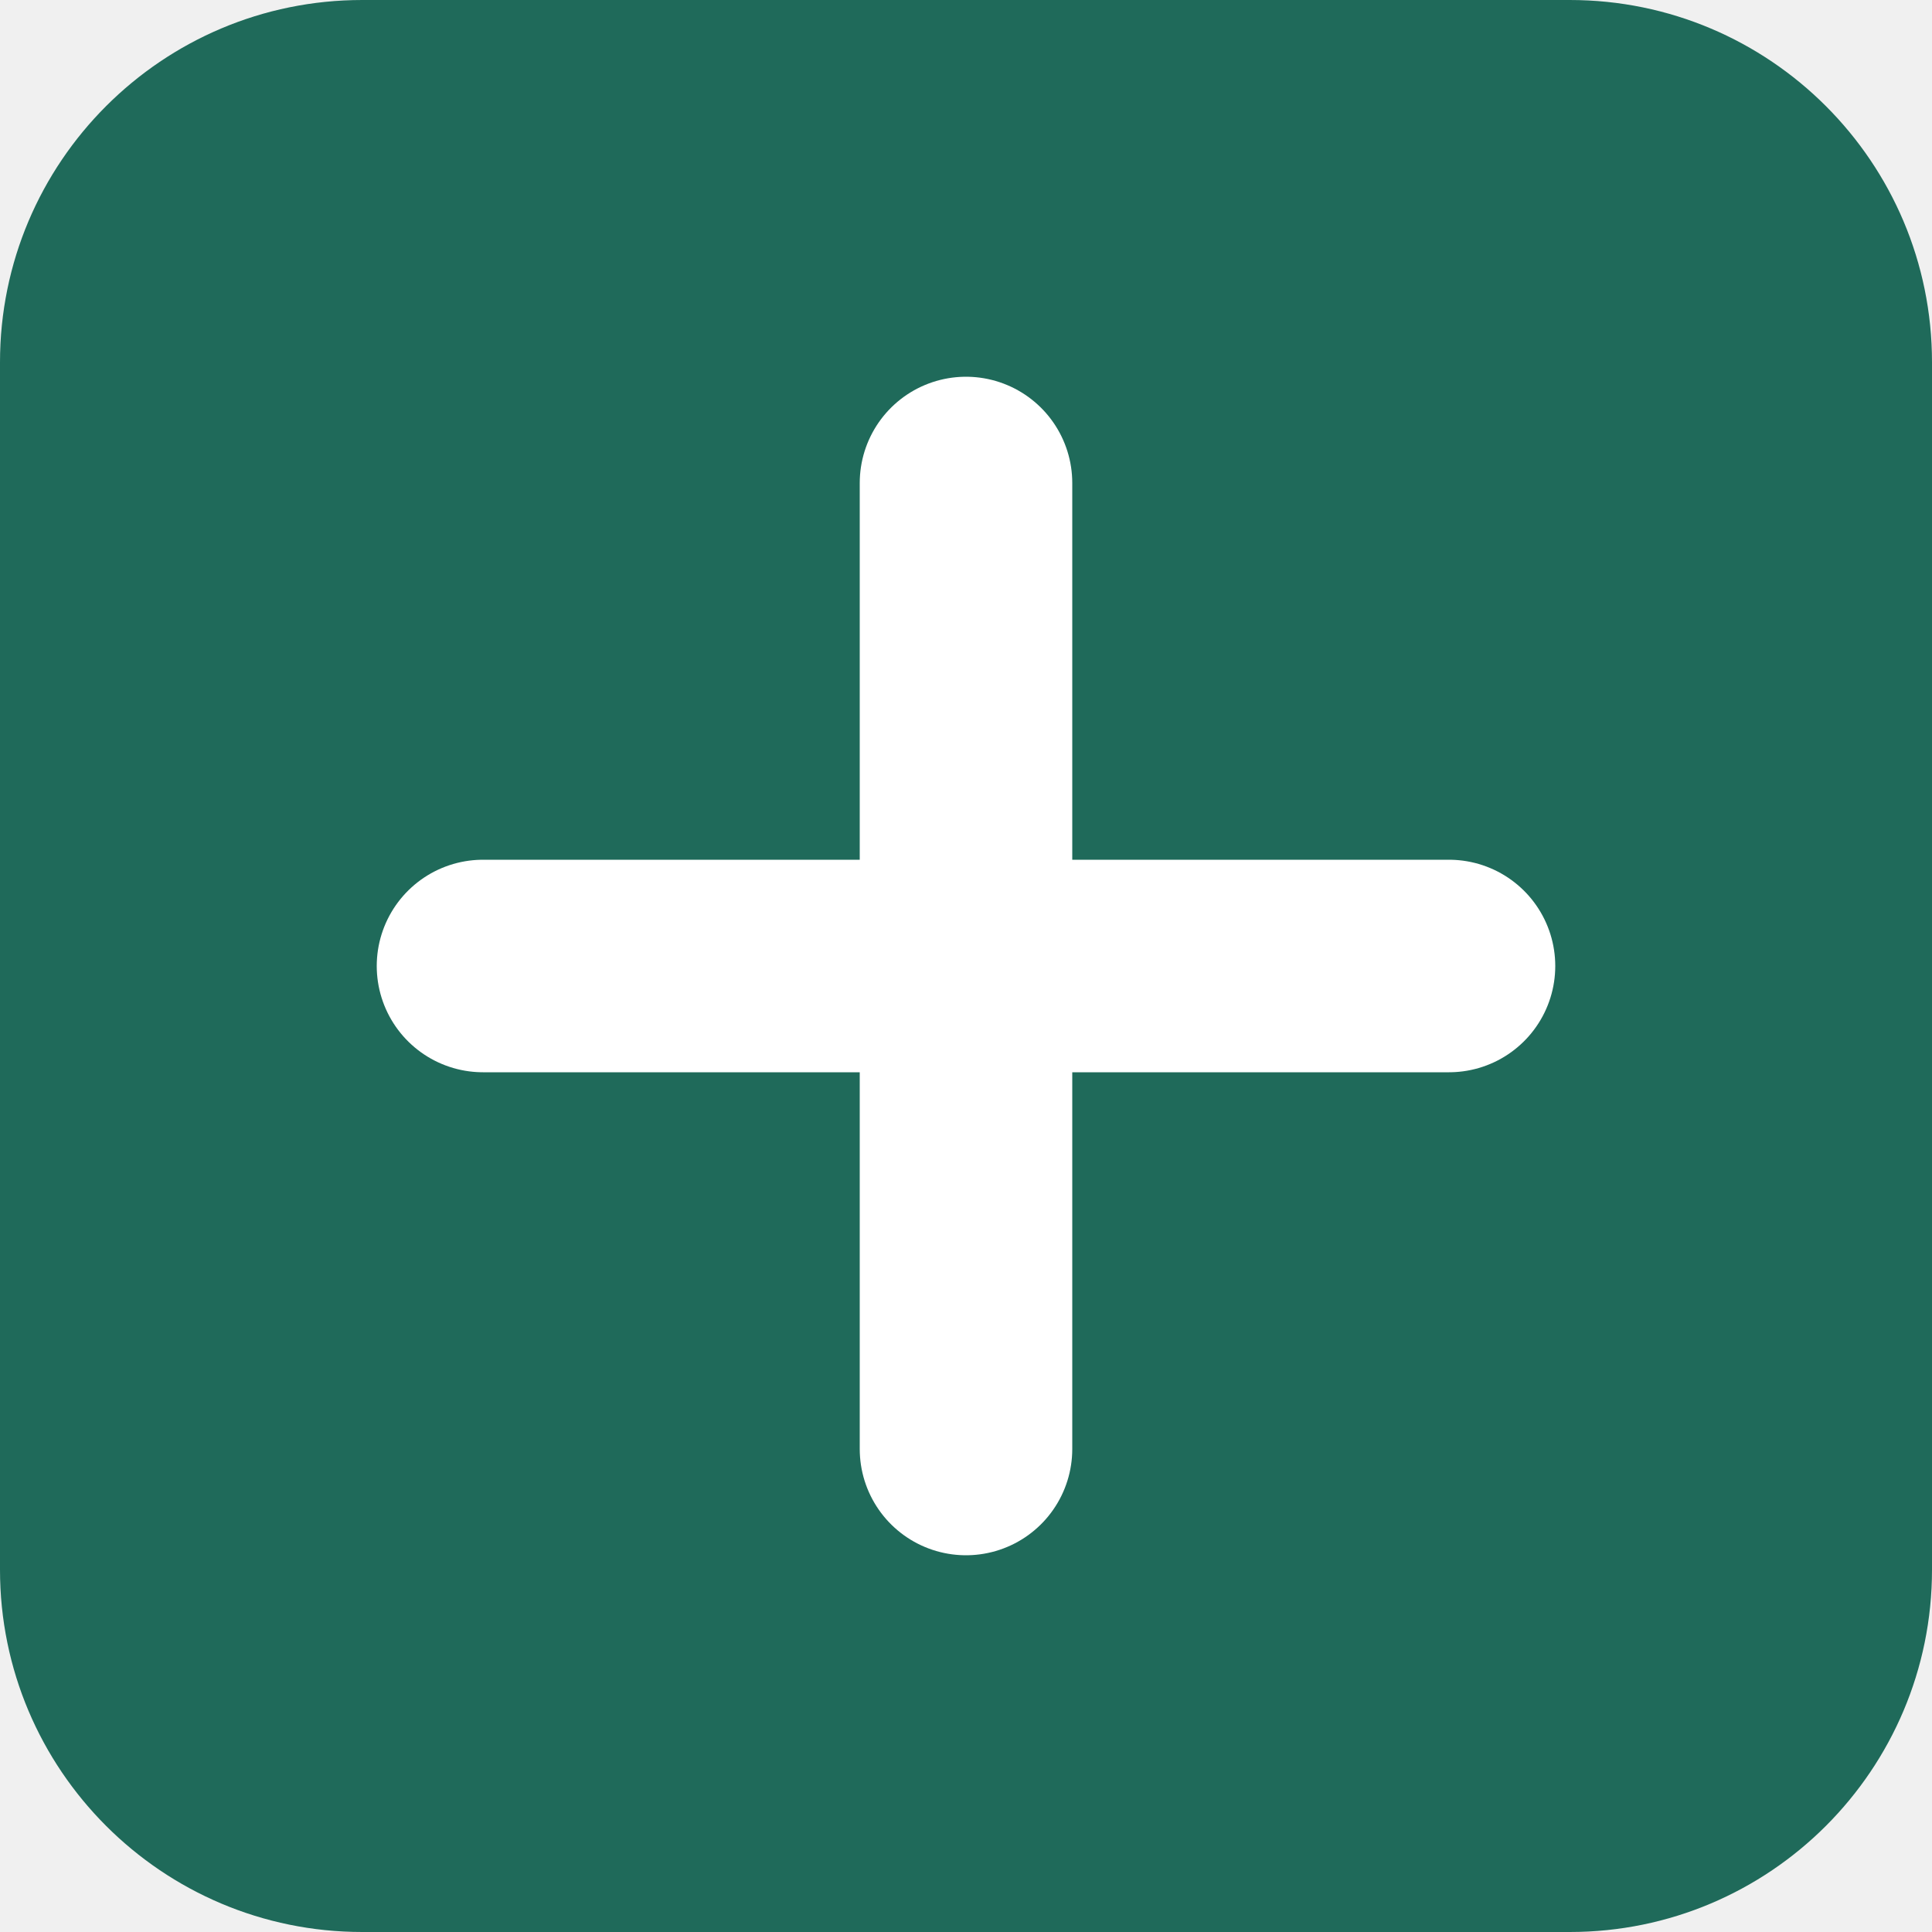
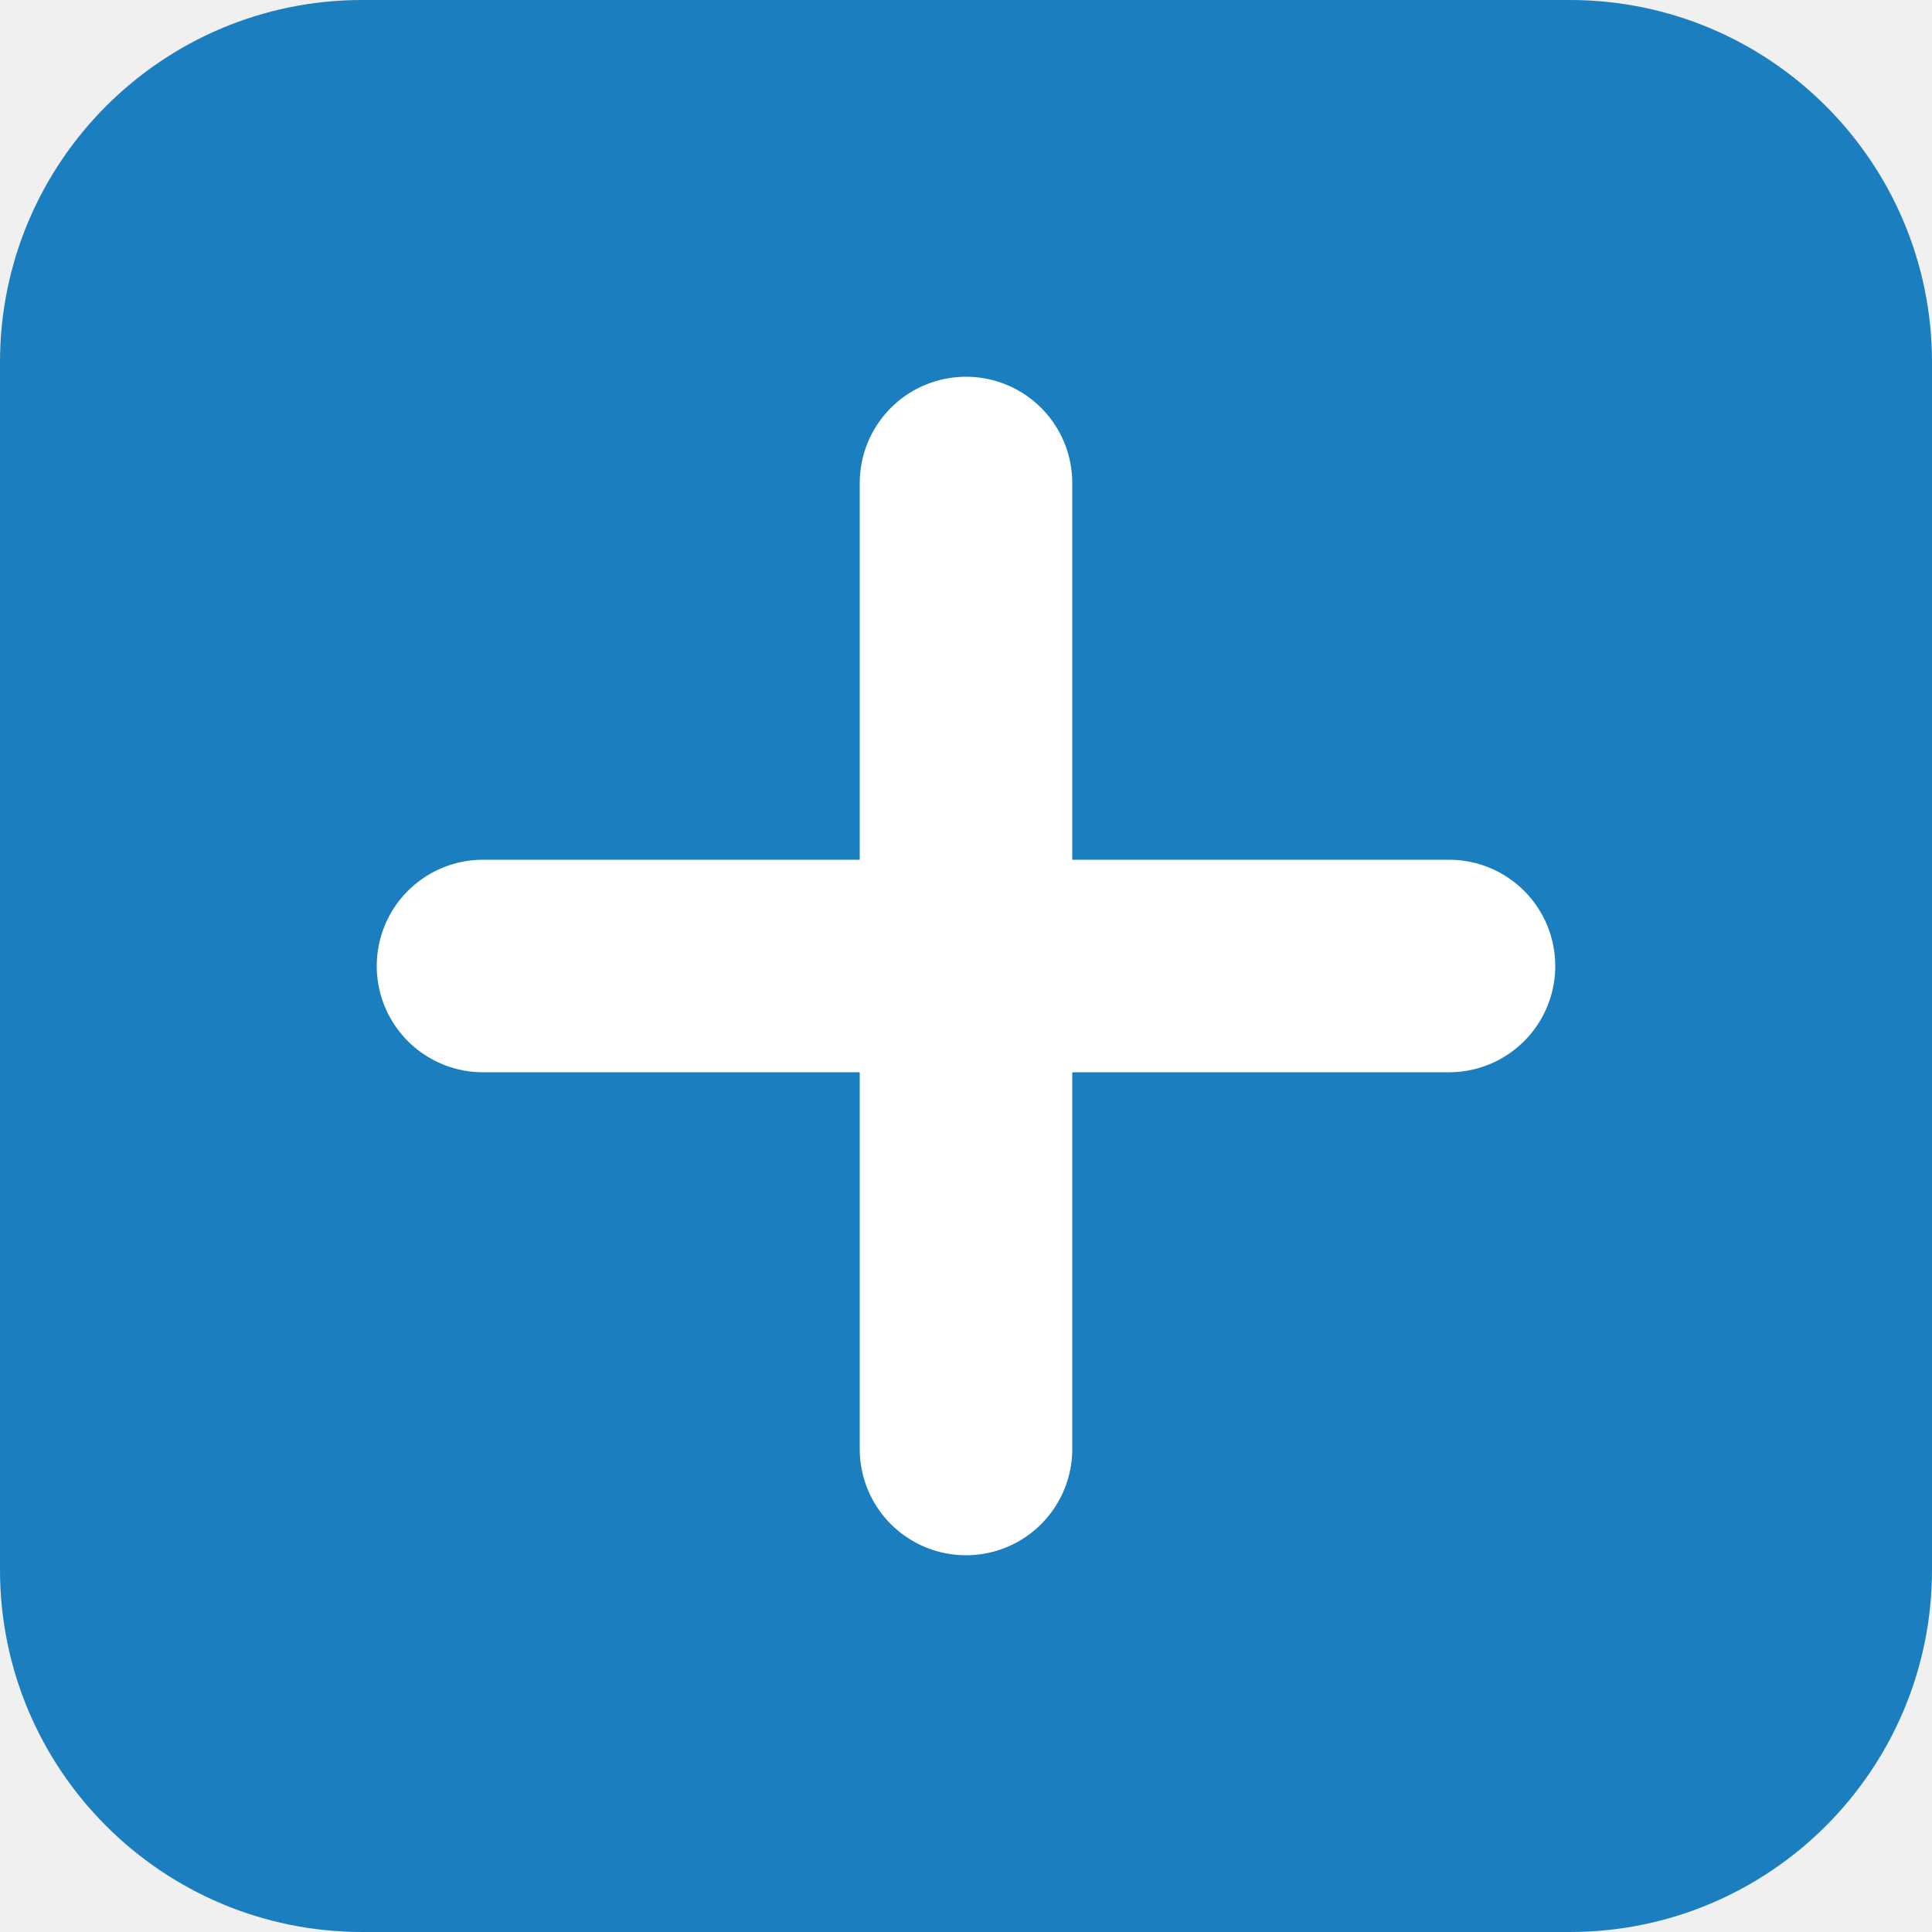
<svg xmlns="http://www.w3.org/2000/svg" width="512" height="512" viewBox="0 0 512 512">
-   <rect width="512" height="512" rx="96" fill="#1f6a5a" />
+   <rect width="512" height="512" rx="96" fill="#1b7fbf" />
  <path d="M256 128V384M128 256H384" stroke="#fff" stroke-width="56.32" stroke-linecap="round" />
</svg>
